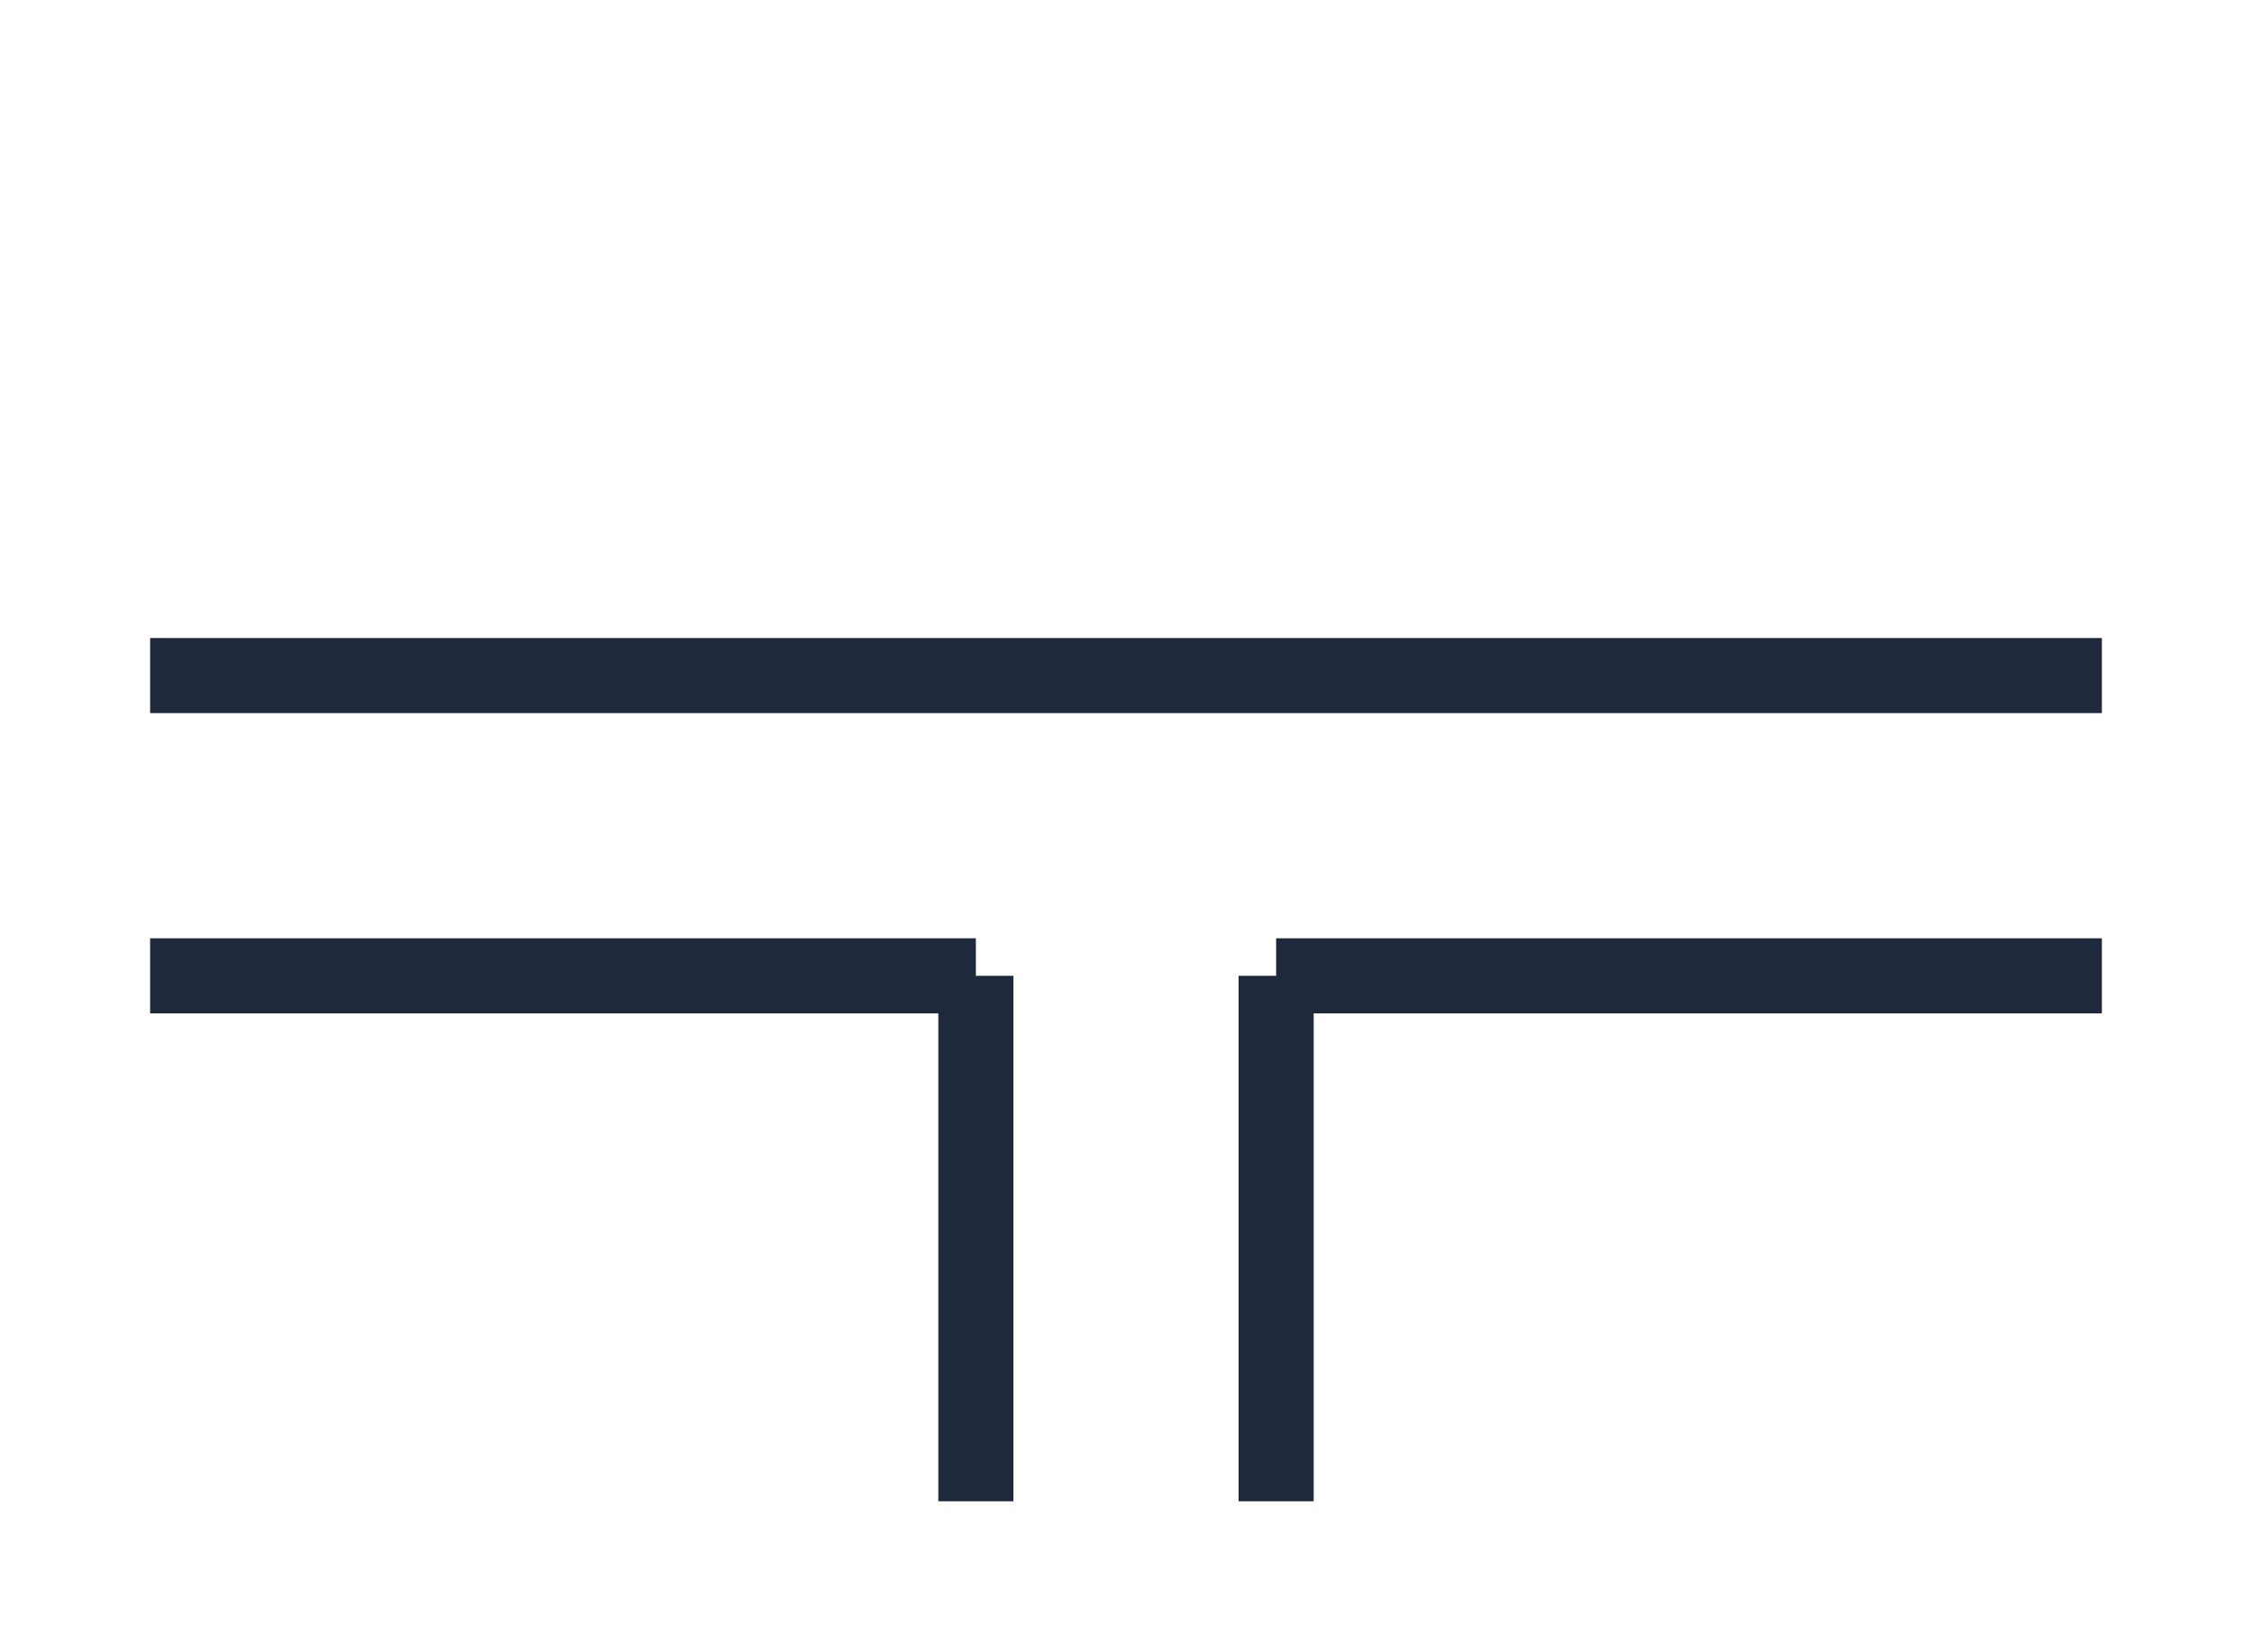
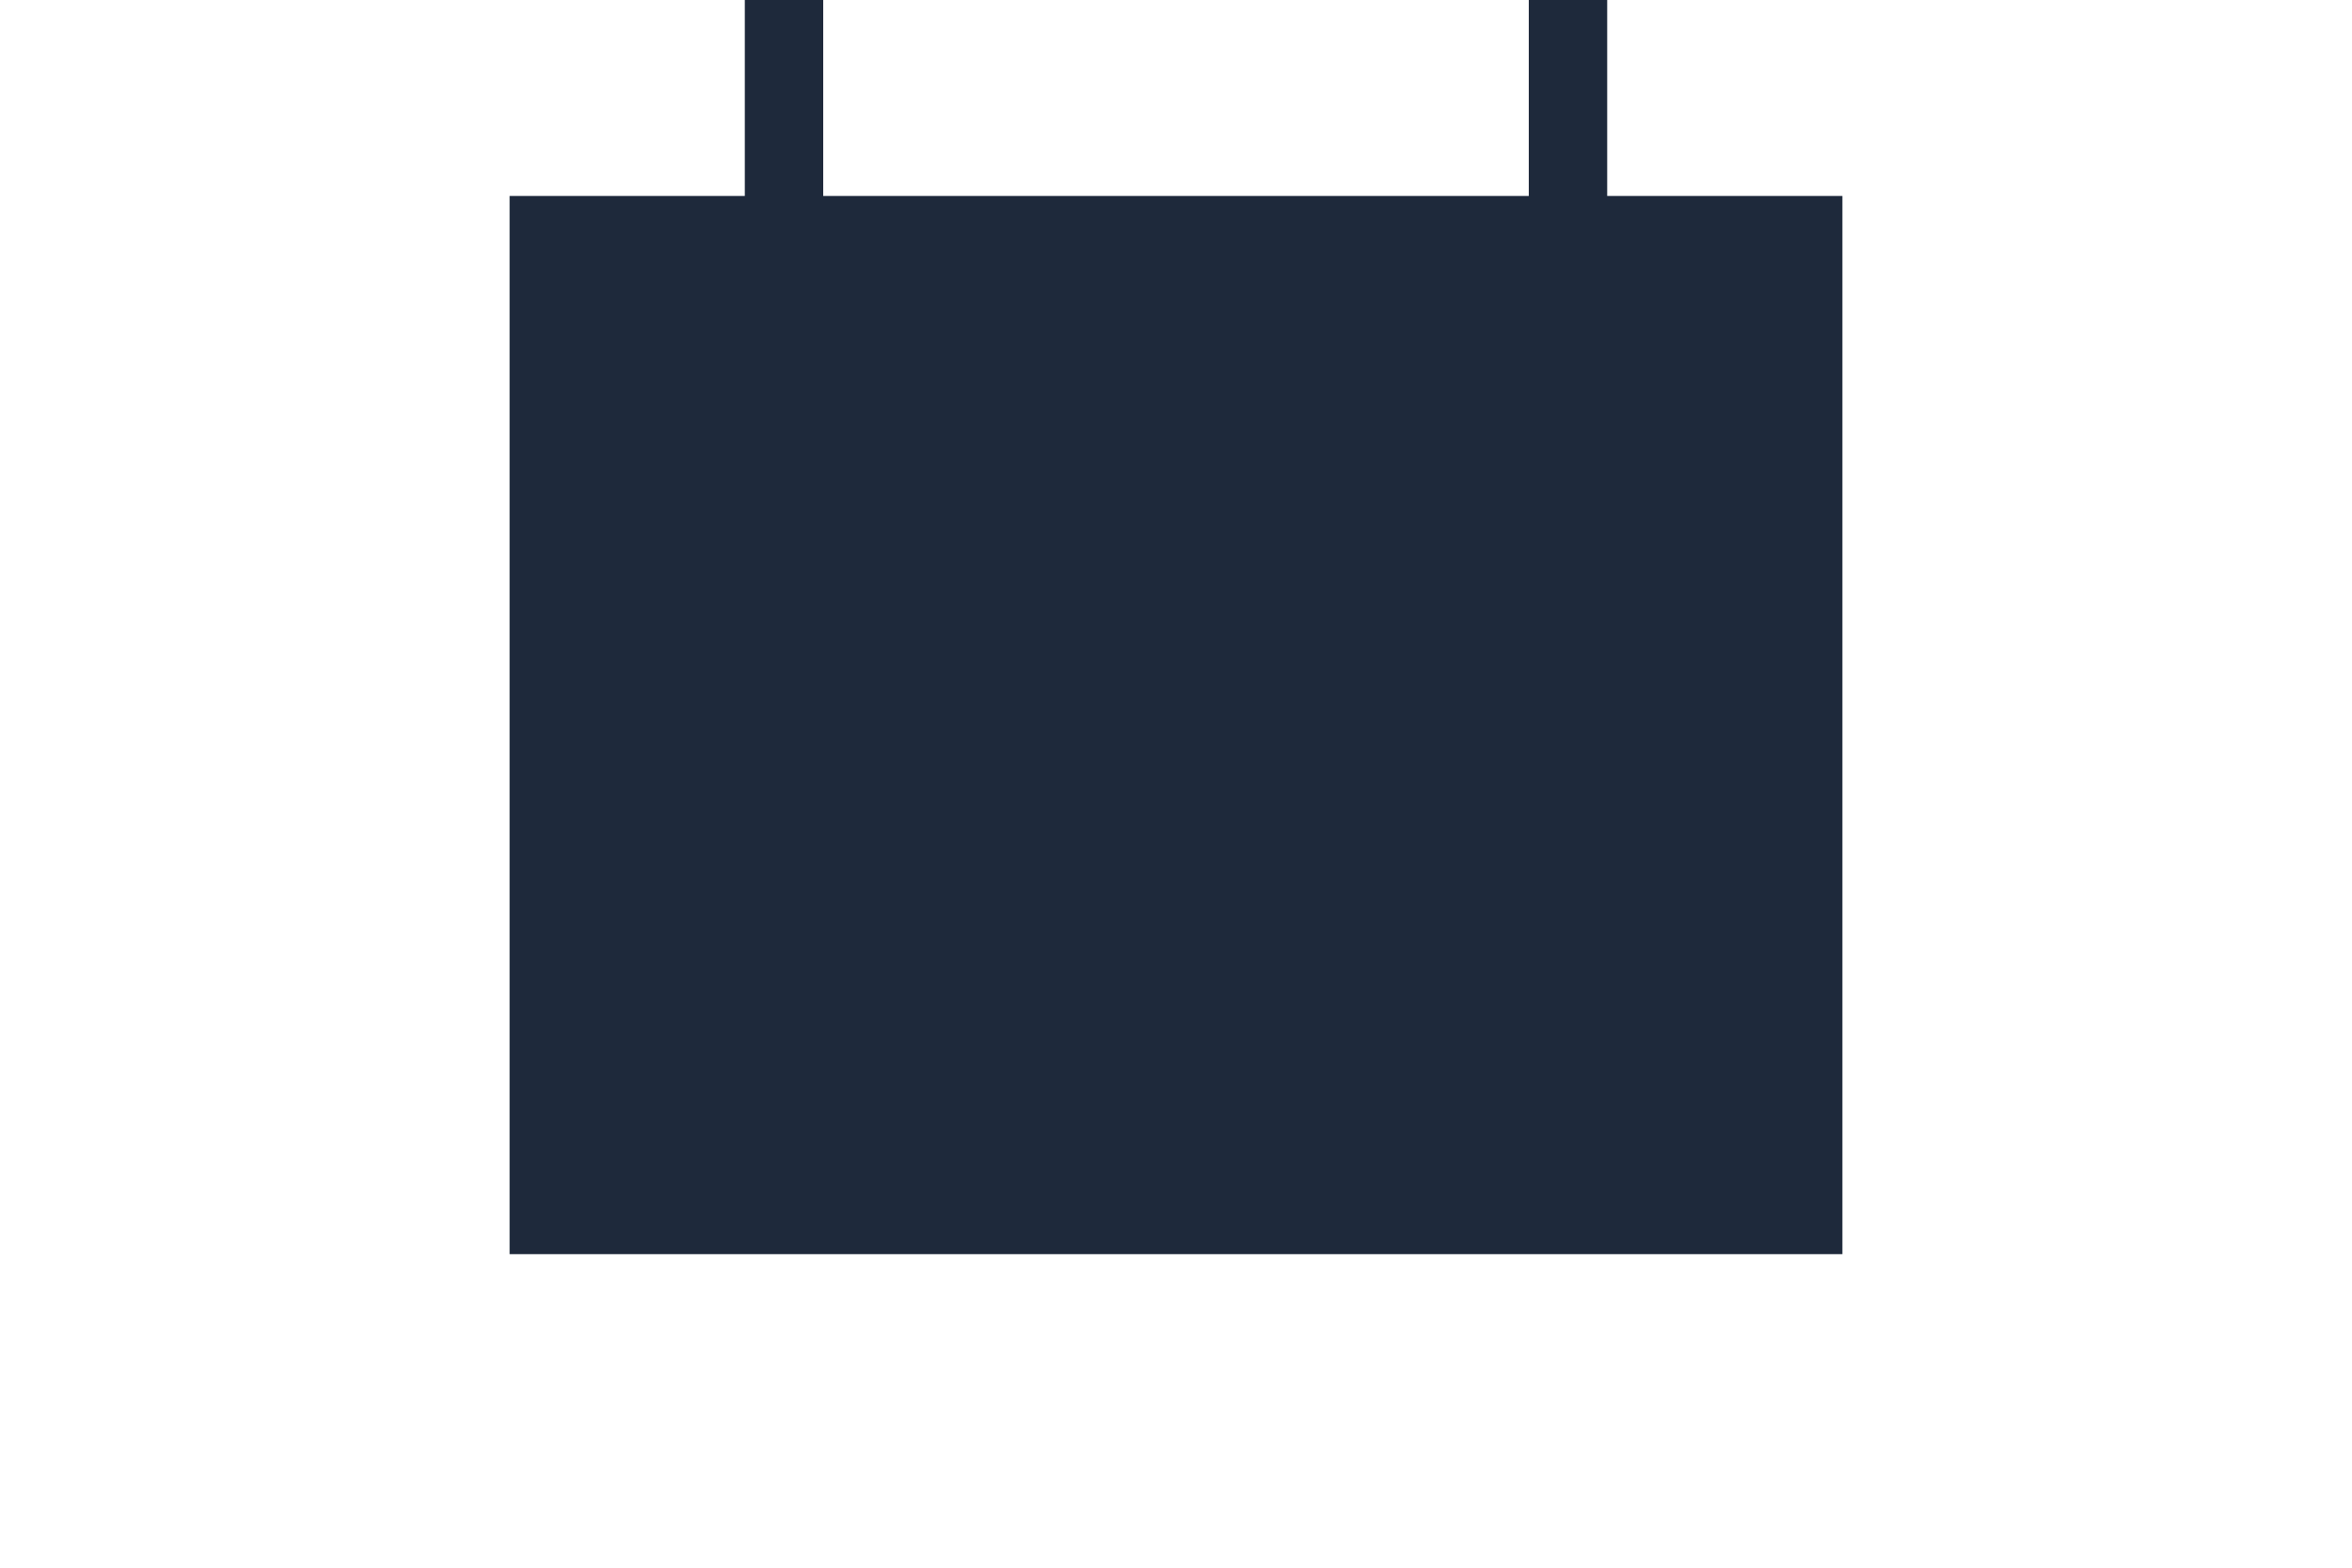
- <svg xmlns="http://www.w3.org/2000/svg" viewBox="0 0 60 44">
+ <svg xmlns="http://www.w3.org/2000/svg" viewBox="0 0 60 40">
  <g fill="none" stroke="#1e293b" stroke-width="2">
-     <line x1="4" y1="18" x2="56" y2="18" />
-     <line x1="4" y1="26" x2="26" y2="26" />
-     <line x1="34" y1="26" x2="56" y2="26" />
-     <line x1="26" y1="26" x2="26" y2="40" />
-     <line x1="34" y1="26" x2="34" y2="40" />
+     <line x1="40" y1="15" x2="40" y2="-70" />
+     <line x1="20" y1="15" x2="20" y2="-70" />
+     <rect x="14" y="6" width="32" height="25" fill="#1e293b" />
  </g>
</svg>
